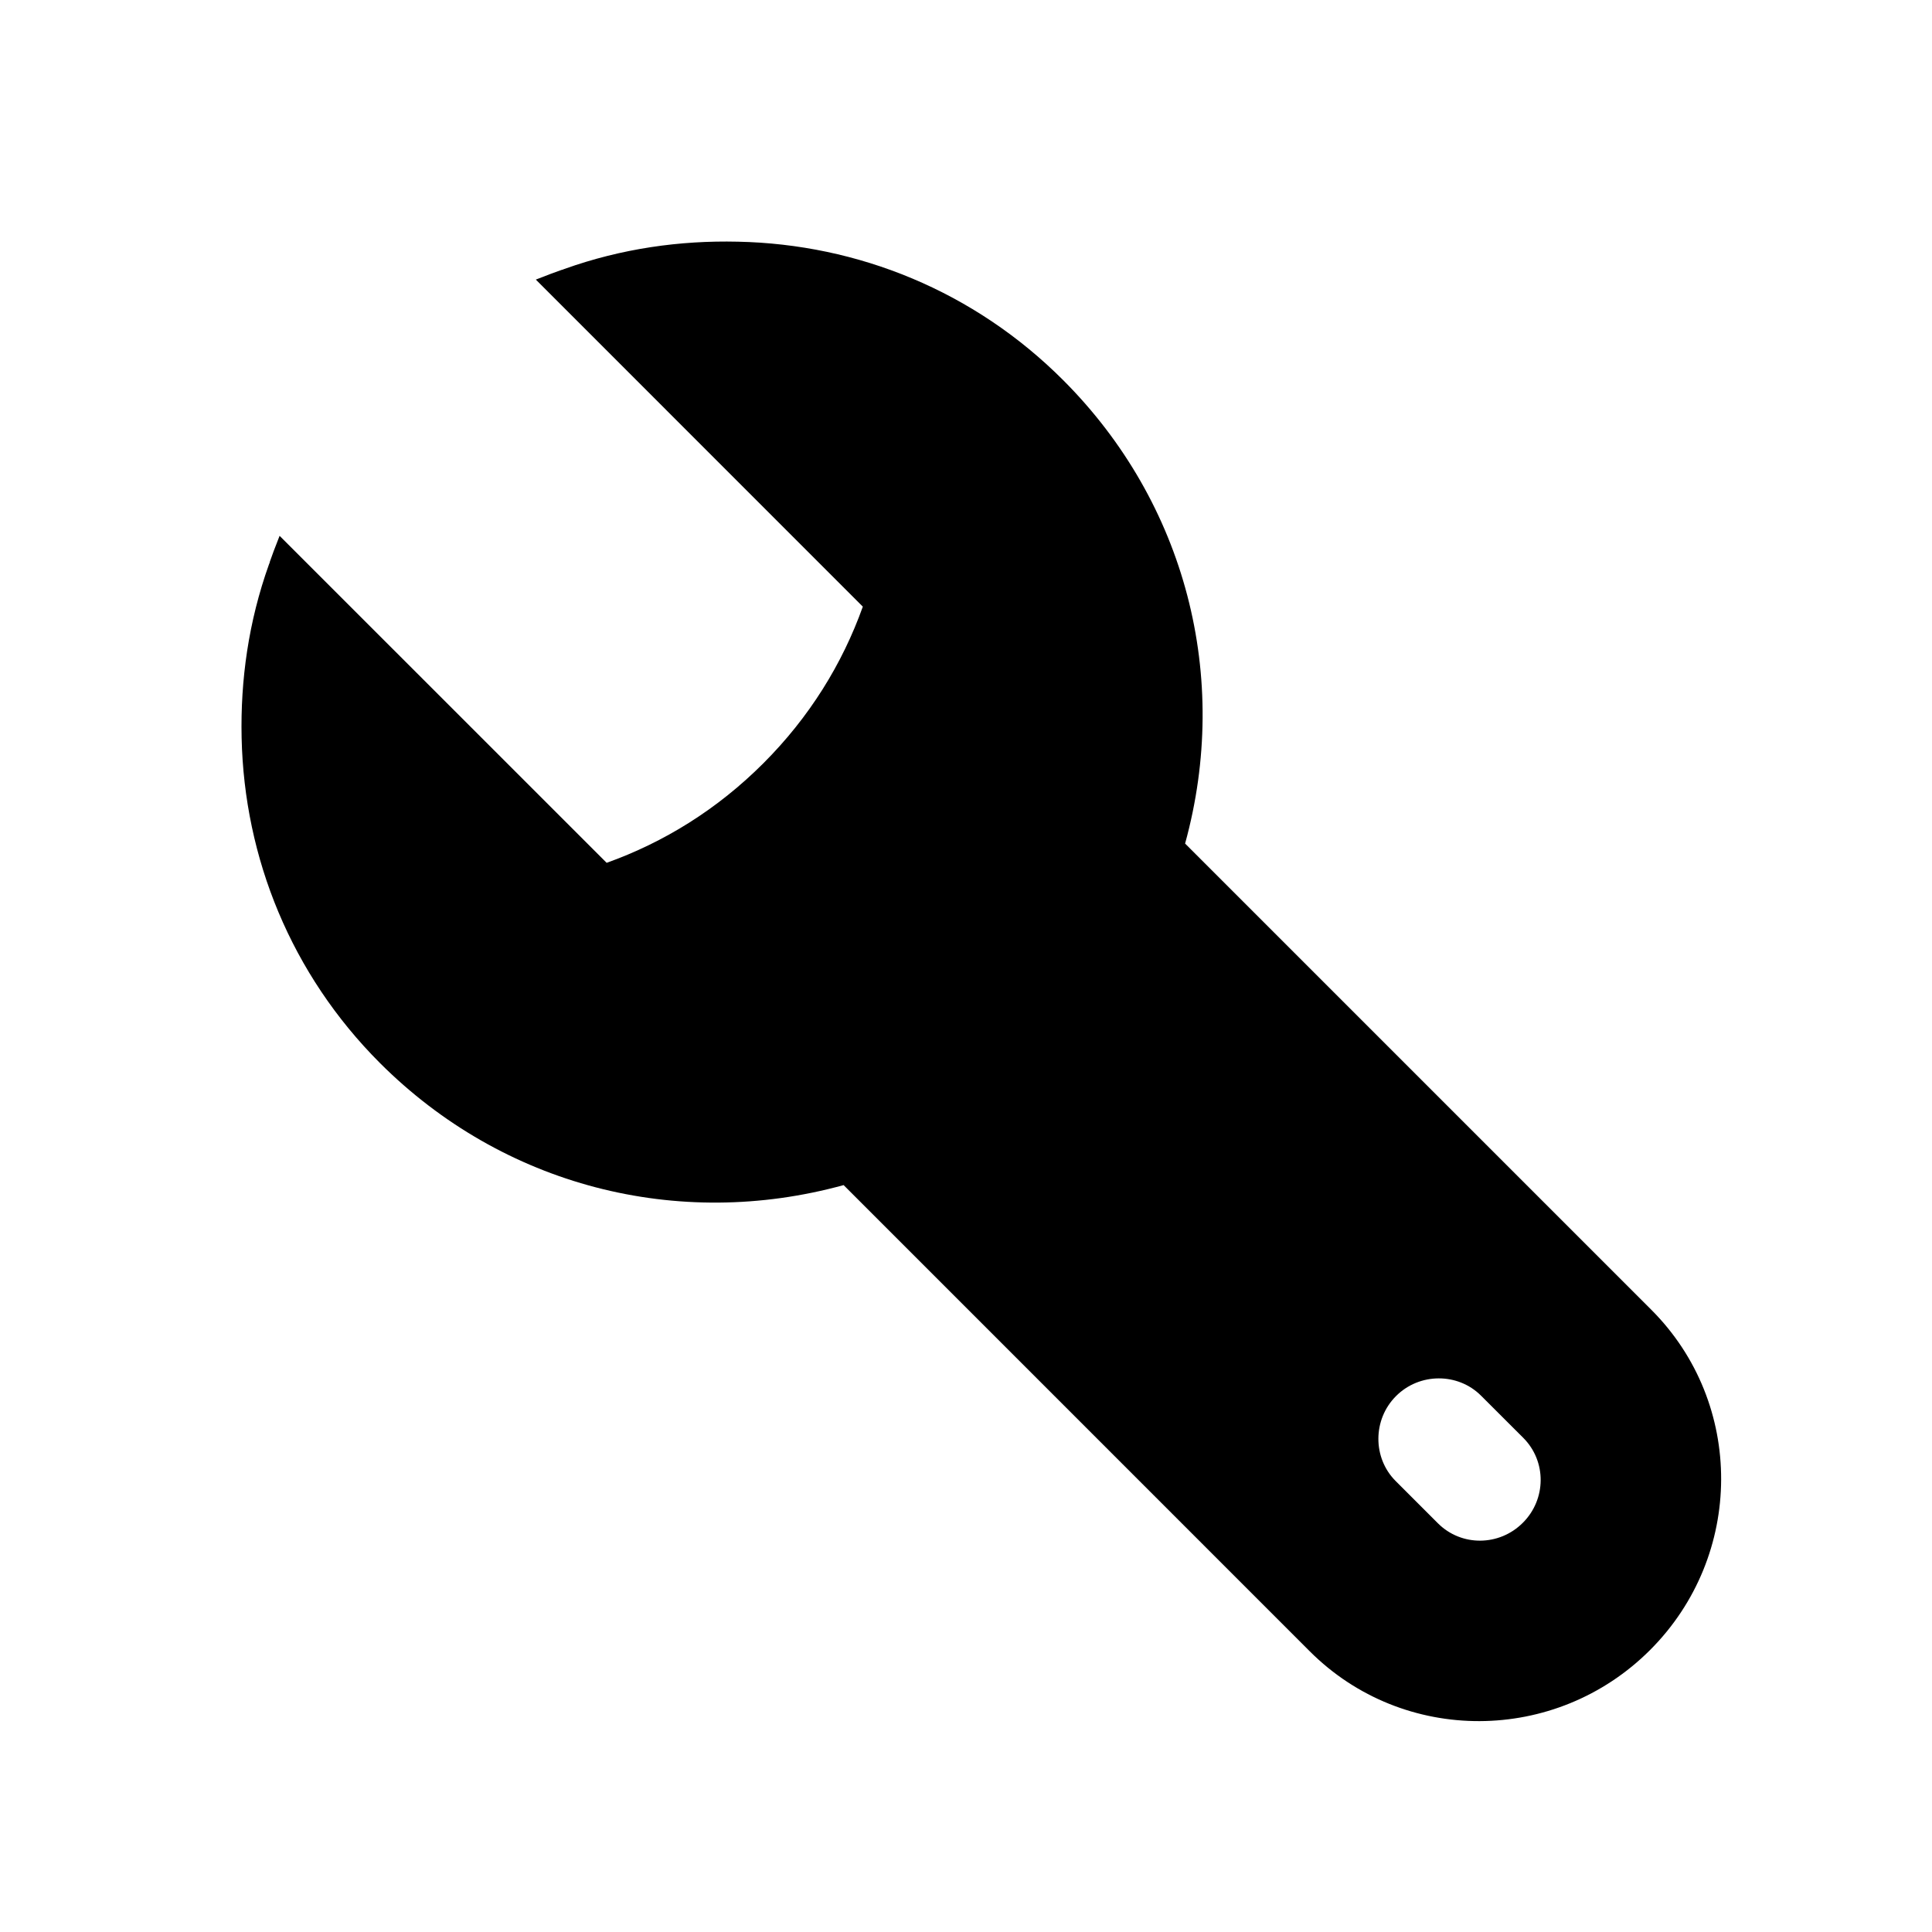
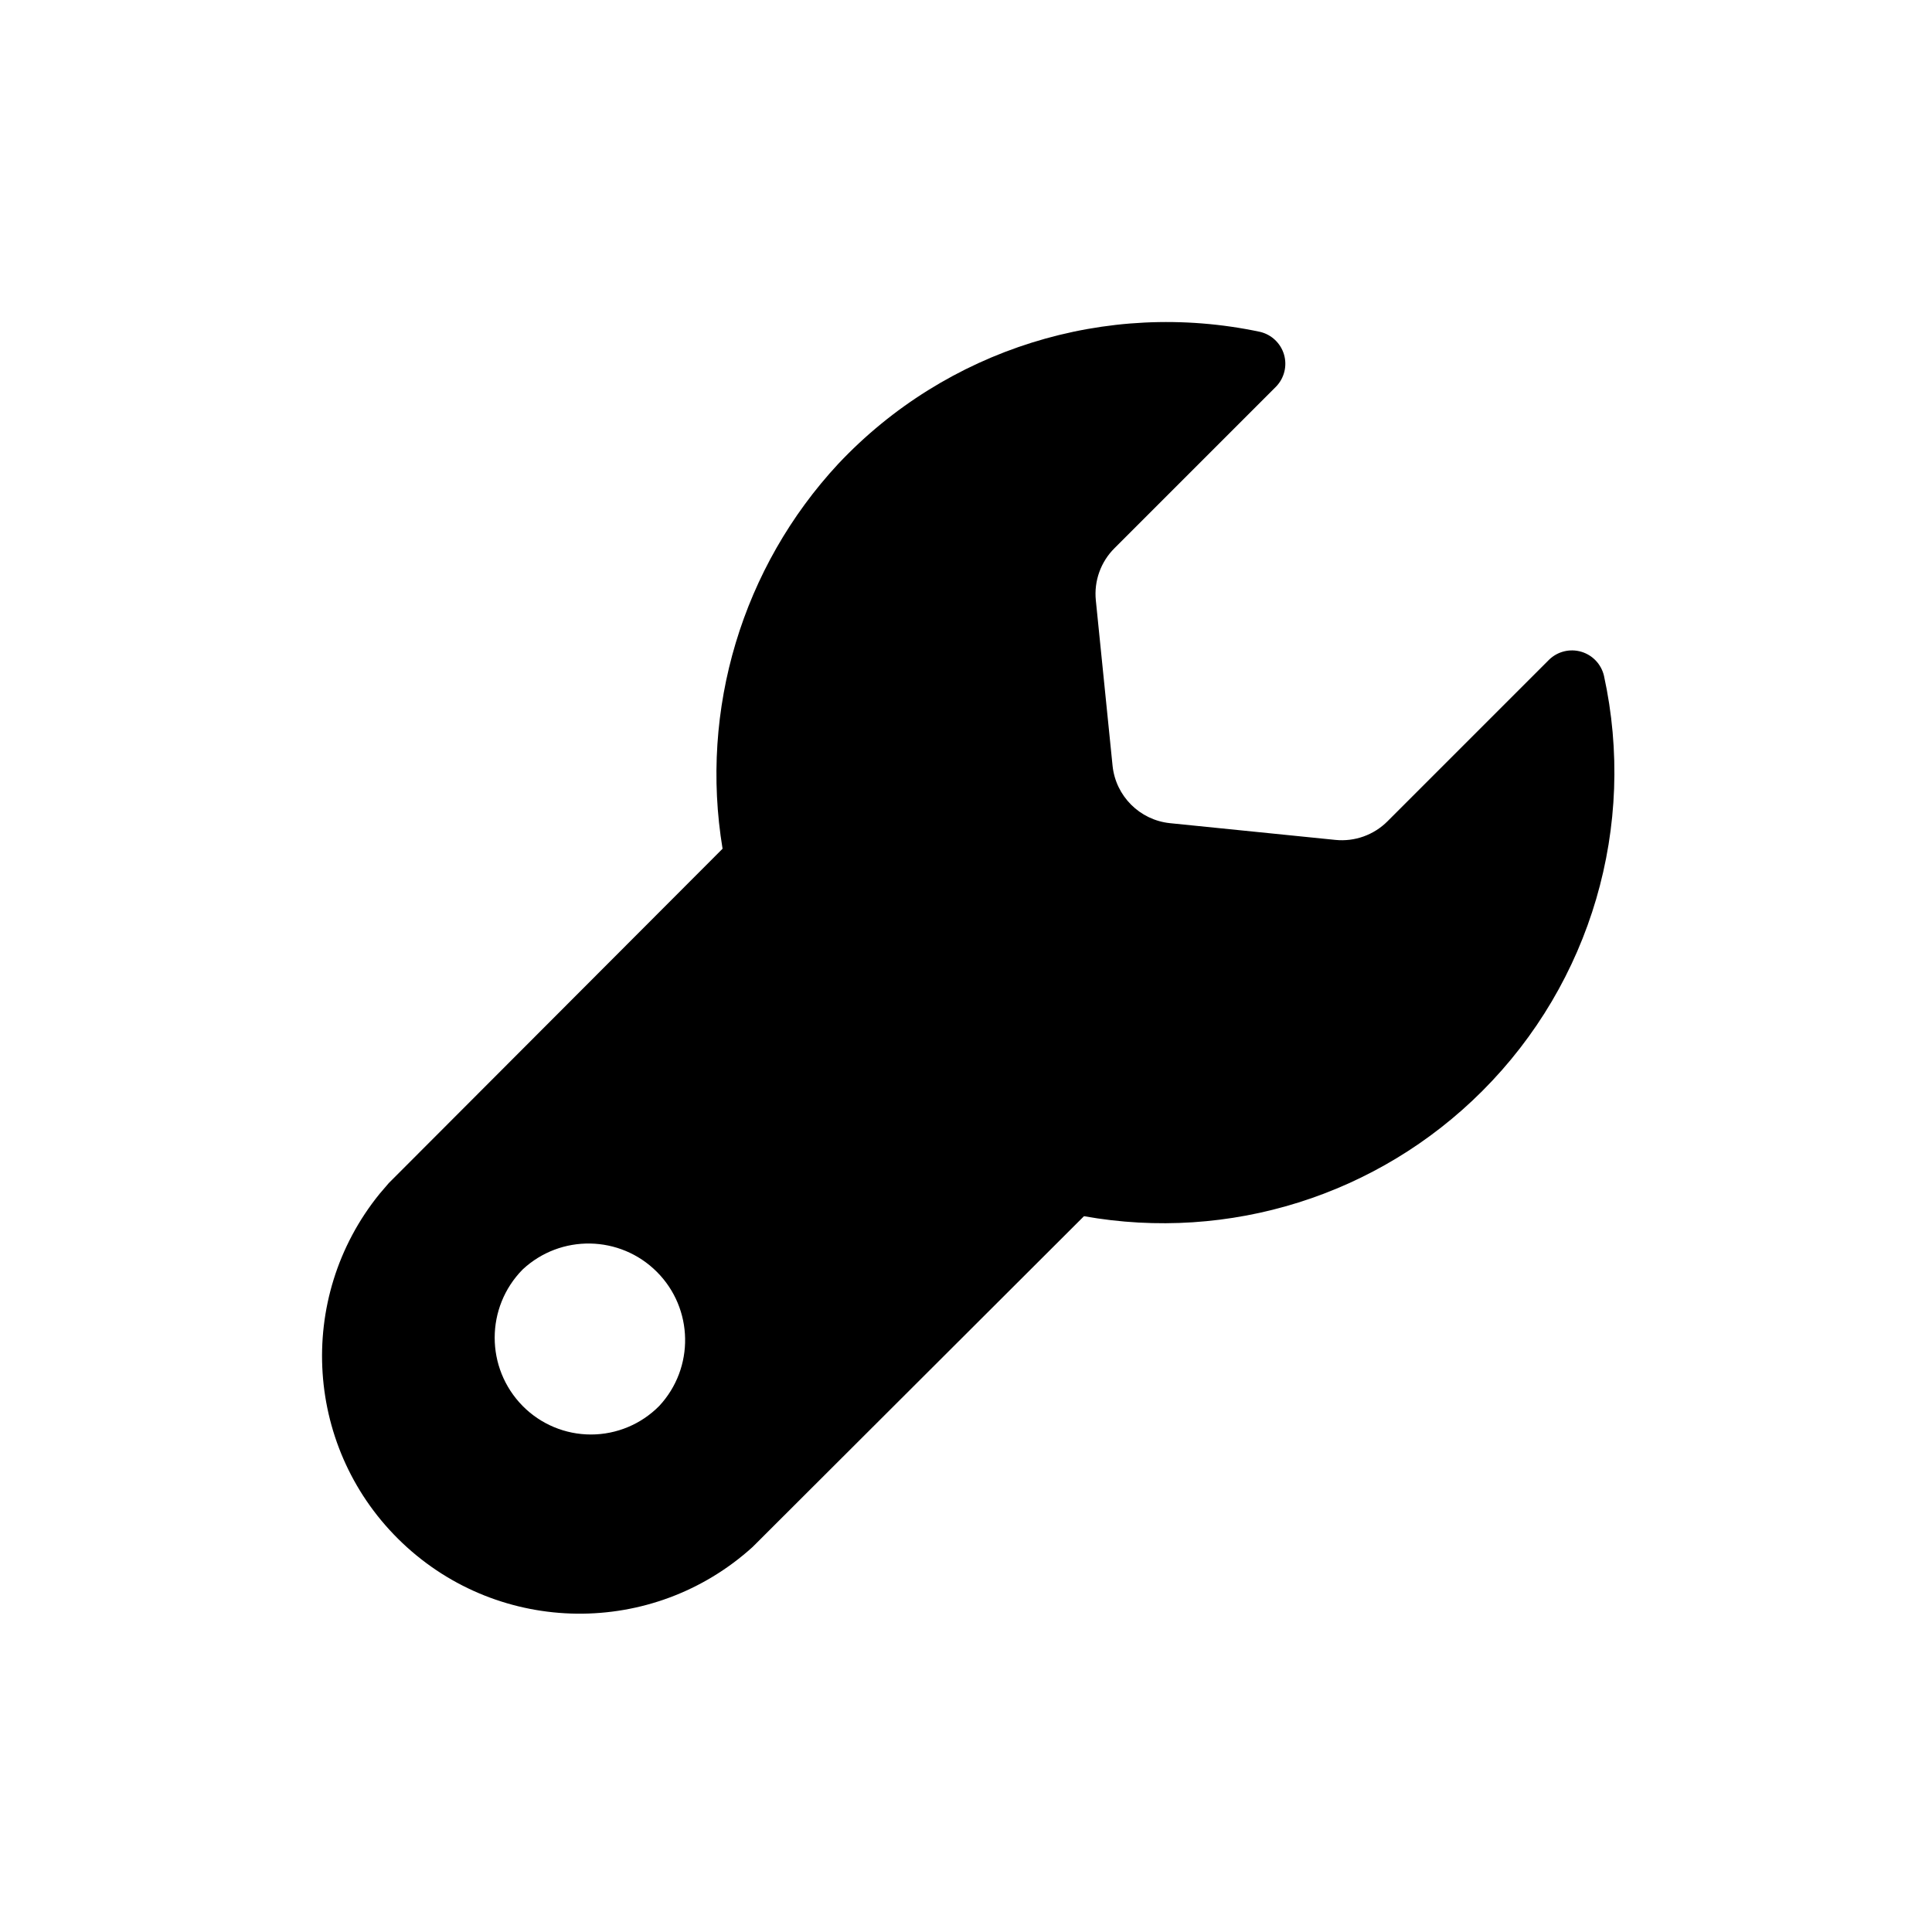
- <svg xmlns="http://www.w3.org/2000/svg" width="32" height="32" viewBox="0 0 32 32">
-   <path d="M25.23,23.815 C25.619,24.205 25.612,24.834 25.223,25.222 C24.834,25.612 24.205,25.619 23.816,25.23 L23.116,24.53 C22.734,24.148 22.734,23.511 23.123,23.123 C23.511,22.734 24.148,22.734 24.53,23.116 L25.23,23.815 Z M12.219,4.003 C11.264,3.981 10.295,4.116 9.348,4.455 C9.327,4.461 9.32,4.469 9.306,4.469 L9.129,4.533 L8.875,4.631 L14.291,10.048 C13.952,10.996 13.407,11.879 12.643,12.643 C11.879,13.407 10.996,13.952 10.048,14.291 L4.631,8.875 L4.533,9.128 L4.469,9.305 C4.469,9.32 4.462,9.327 4.455,9.348 C4.116,10.295 3.981,11.264 4.002,12.219 C4.045,14.212 4.823,16.136 6.293,17.607 C8.33,19.643 11.222,20.386 13.973,19.629 L21.694,27.351 C23.243,28.9 25.767,28.892 27.33,27.33 C28.893,25.767 28.9,23.243 27.351,21.694 L19.629,13.972 C20.386,11.222 19.644,8.33 17.607,6.294 C16.136,4.823 14.213,4.044 12.219,4.003 L12.219,4.003 Z" />
+ <svg xmlns="http://www.w3.org/2000/svg" width="30" height="30" viewBox="0 0 30 30">
+   <path d="M19.938 5.505a.51.51 0 00-.372-.352 7 7 0 00-6.55 2.05 7.083 7.083 0 00-1.796 5.976l-5.184 5.193-.143.167a4 4 0 005.793 5.483l5.146-5.137a7 7 0 006.184-1.943 7 7 0 001.89-6.45.51.51 0 00-.85-.25l-2.51 2.51a1 1 0 01-.81.29l-2.57-.26a1 1 0 01-.89-.89l-.26-2.57a1 1 0 01.29-.81l2.51-2.51a.51.51 0 00.122-.497zM8.116 19.712a1.5 1.5 0 012.12 2.12 1.49 1.49 0 01-2.12 0 1.51 1.51 0 010-2.12z" />
</svg>
